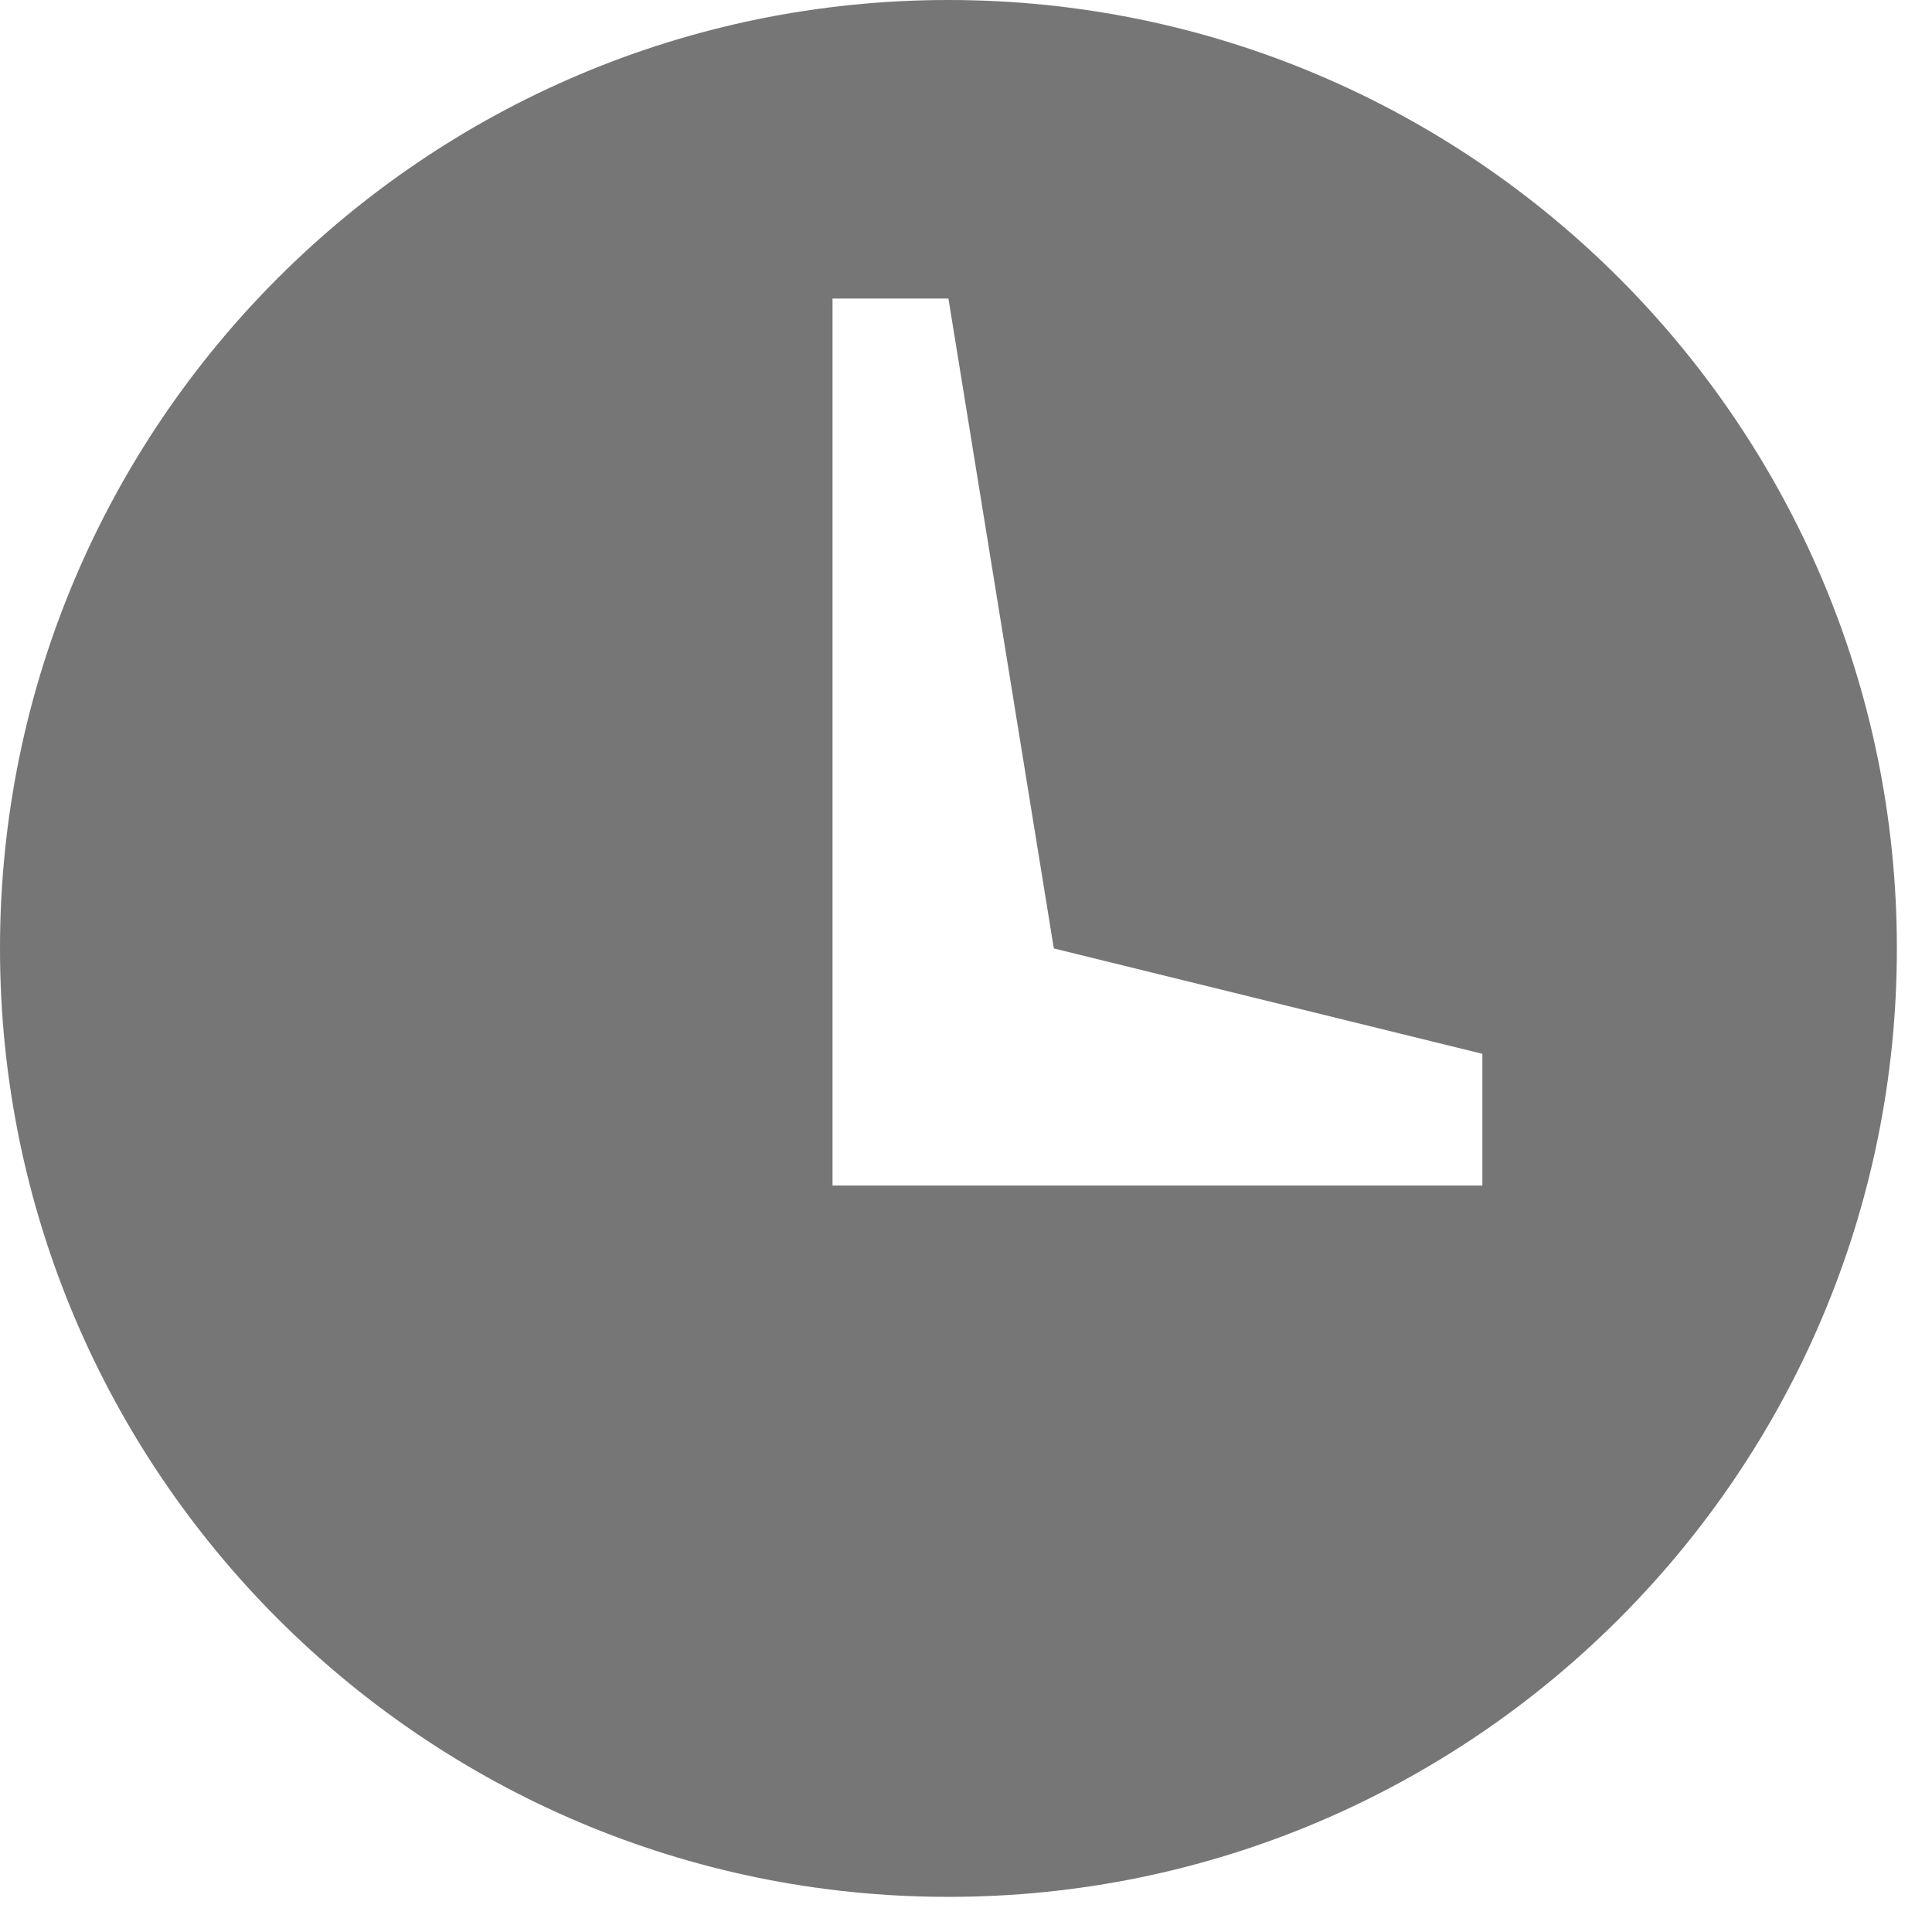
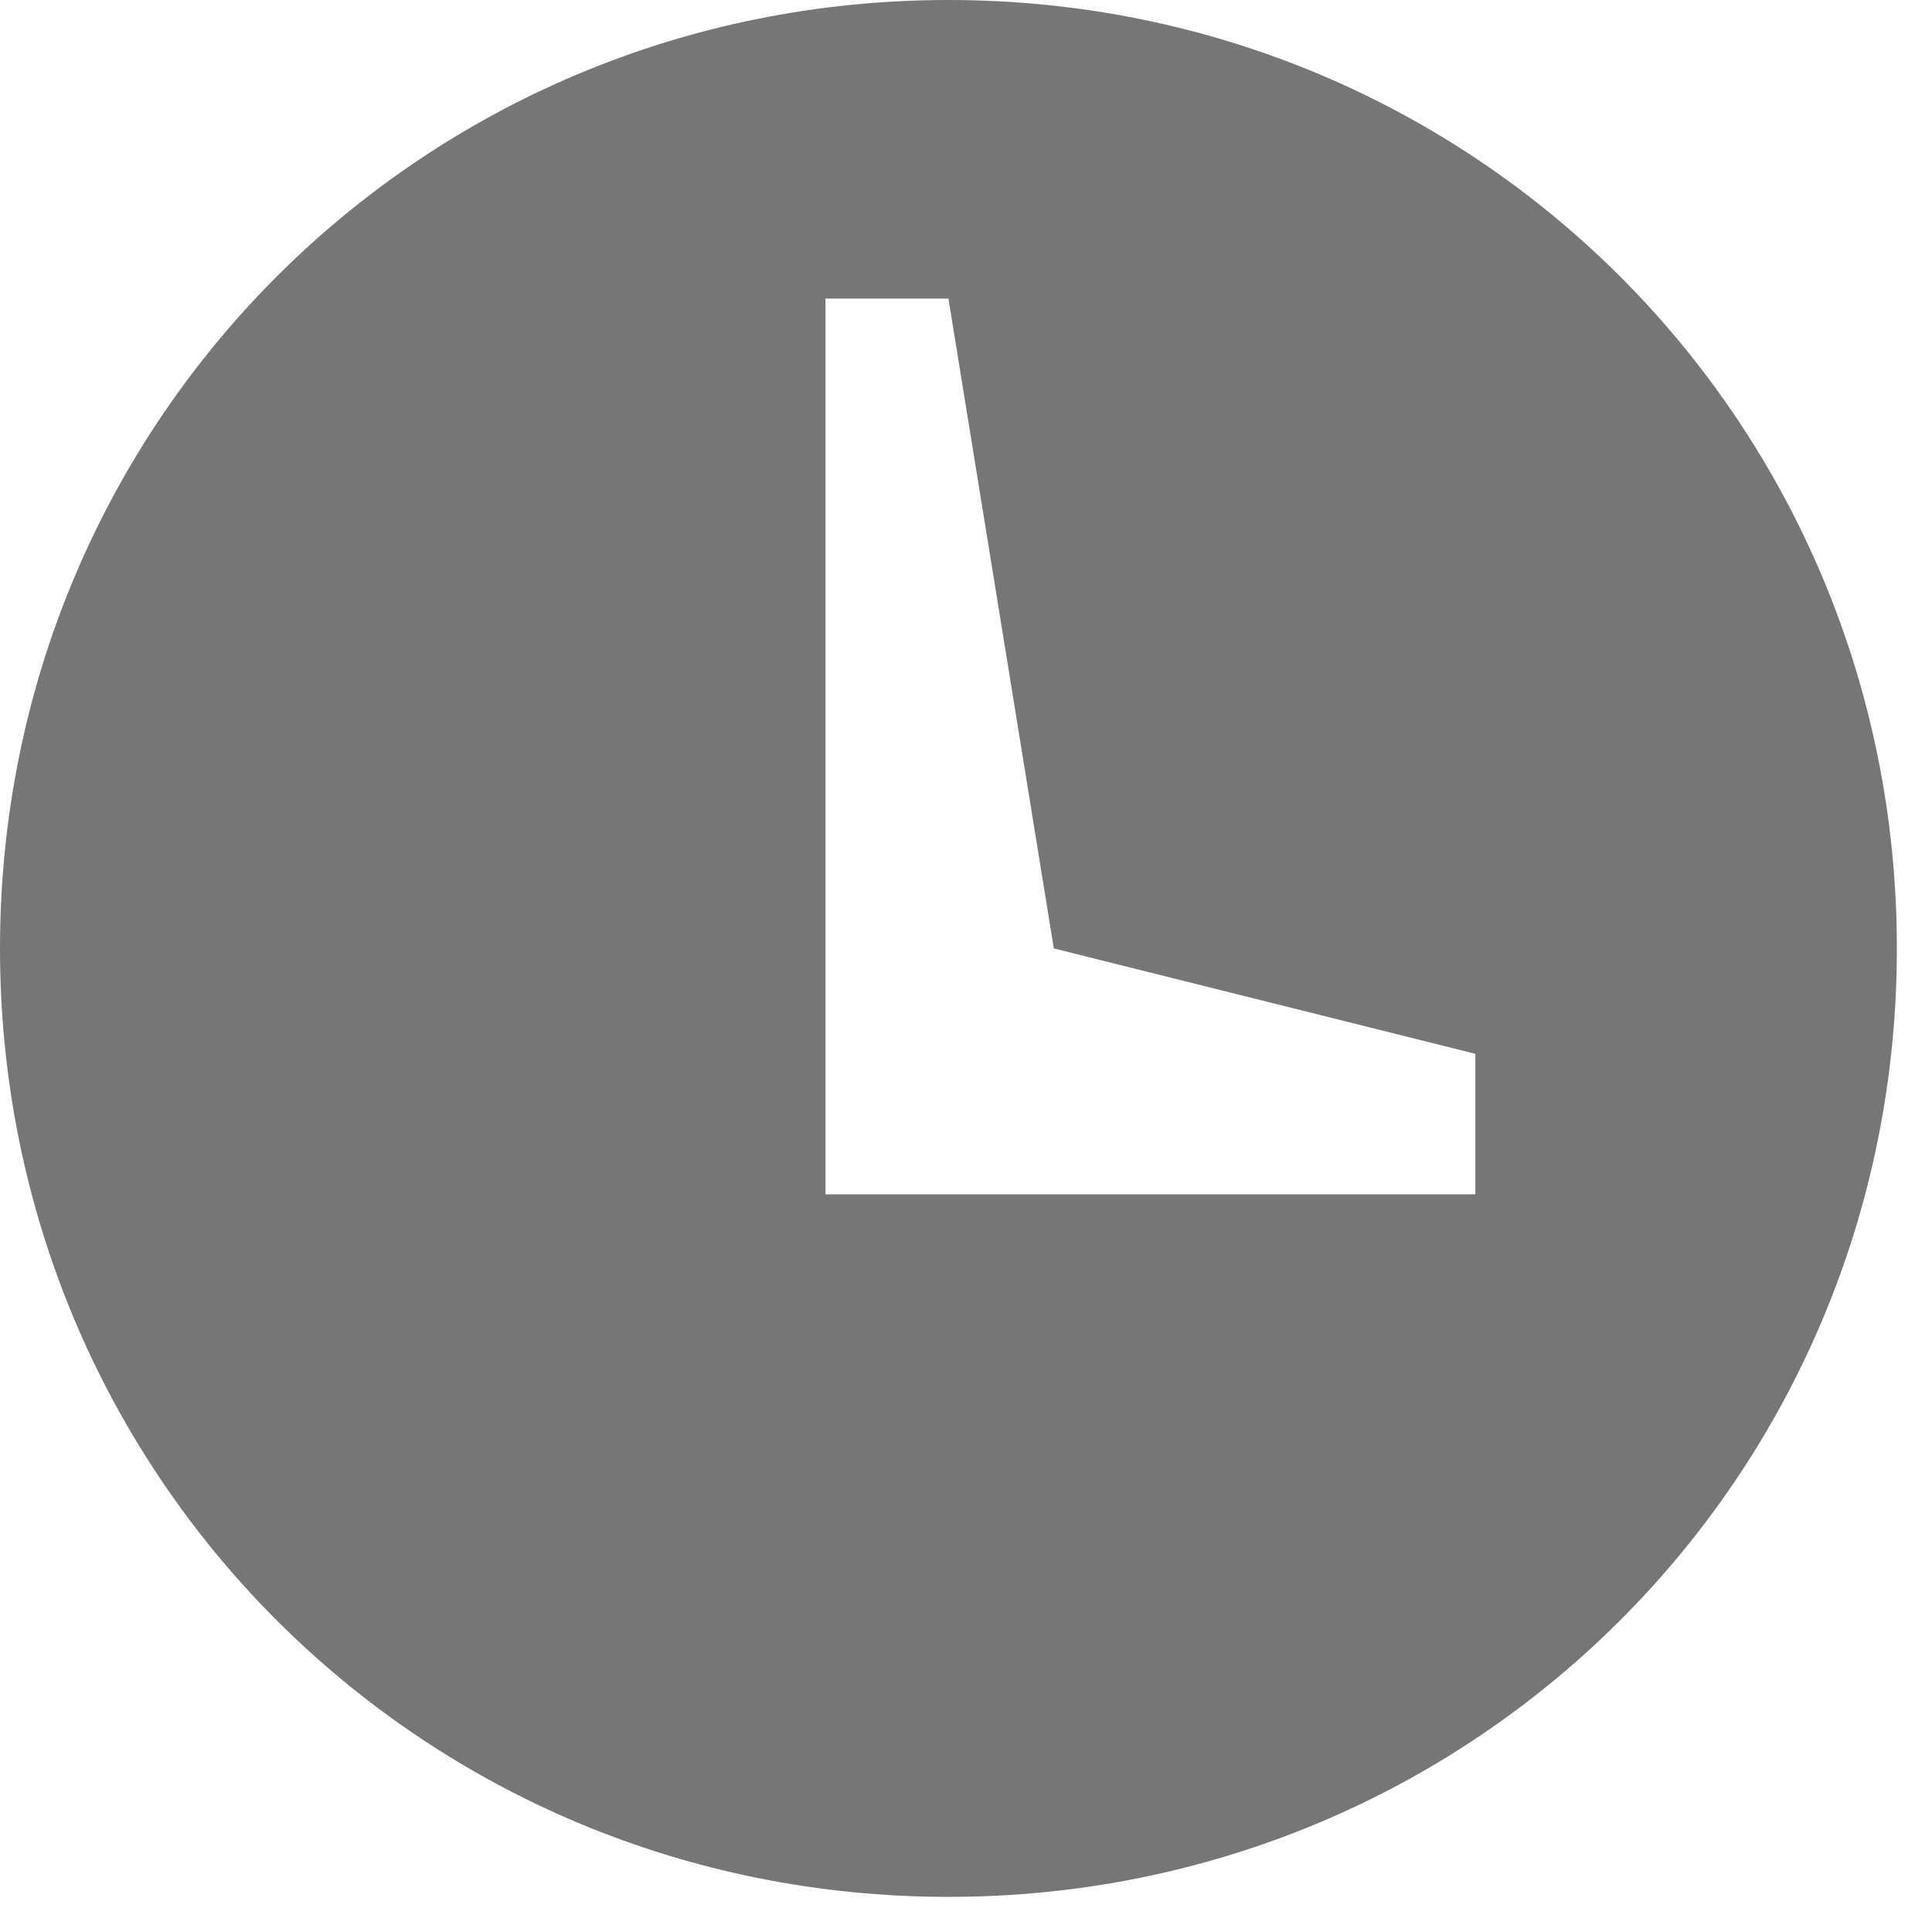
- <svg xmlns="http://www.w3.org/2000/svg" width="11" height="11">
-   <path fill="#767676" d="M5.4 0c-2.98 0-5.4 2.42-5.4 5.4s2.42 5.4 5.4 5.4 5.4-2.42 5.4-5.4c0-2.98-2.42-5.4-5.4-5.4zm3.04 6.75h-3.7v-5.05h.66l.6 3.7 2.44.6v.75z" />
+ <svg xmlns="http://www.w3.org/2000/svg" width="11" height="11" viewBox="0 0 11 11">
+   <path fill="#767676" d="M5.4 0c-3 0-5.4 2.4-5.4 5.4s2.4 5.4 5.4 5.4 5.4-2.4 5.4-5.4-2.4-5.4-5.4-5.4zm3 6.8h-3.7v-5.1h.7l.6 3.7 2.4.6v.8z" />
</svg>
